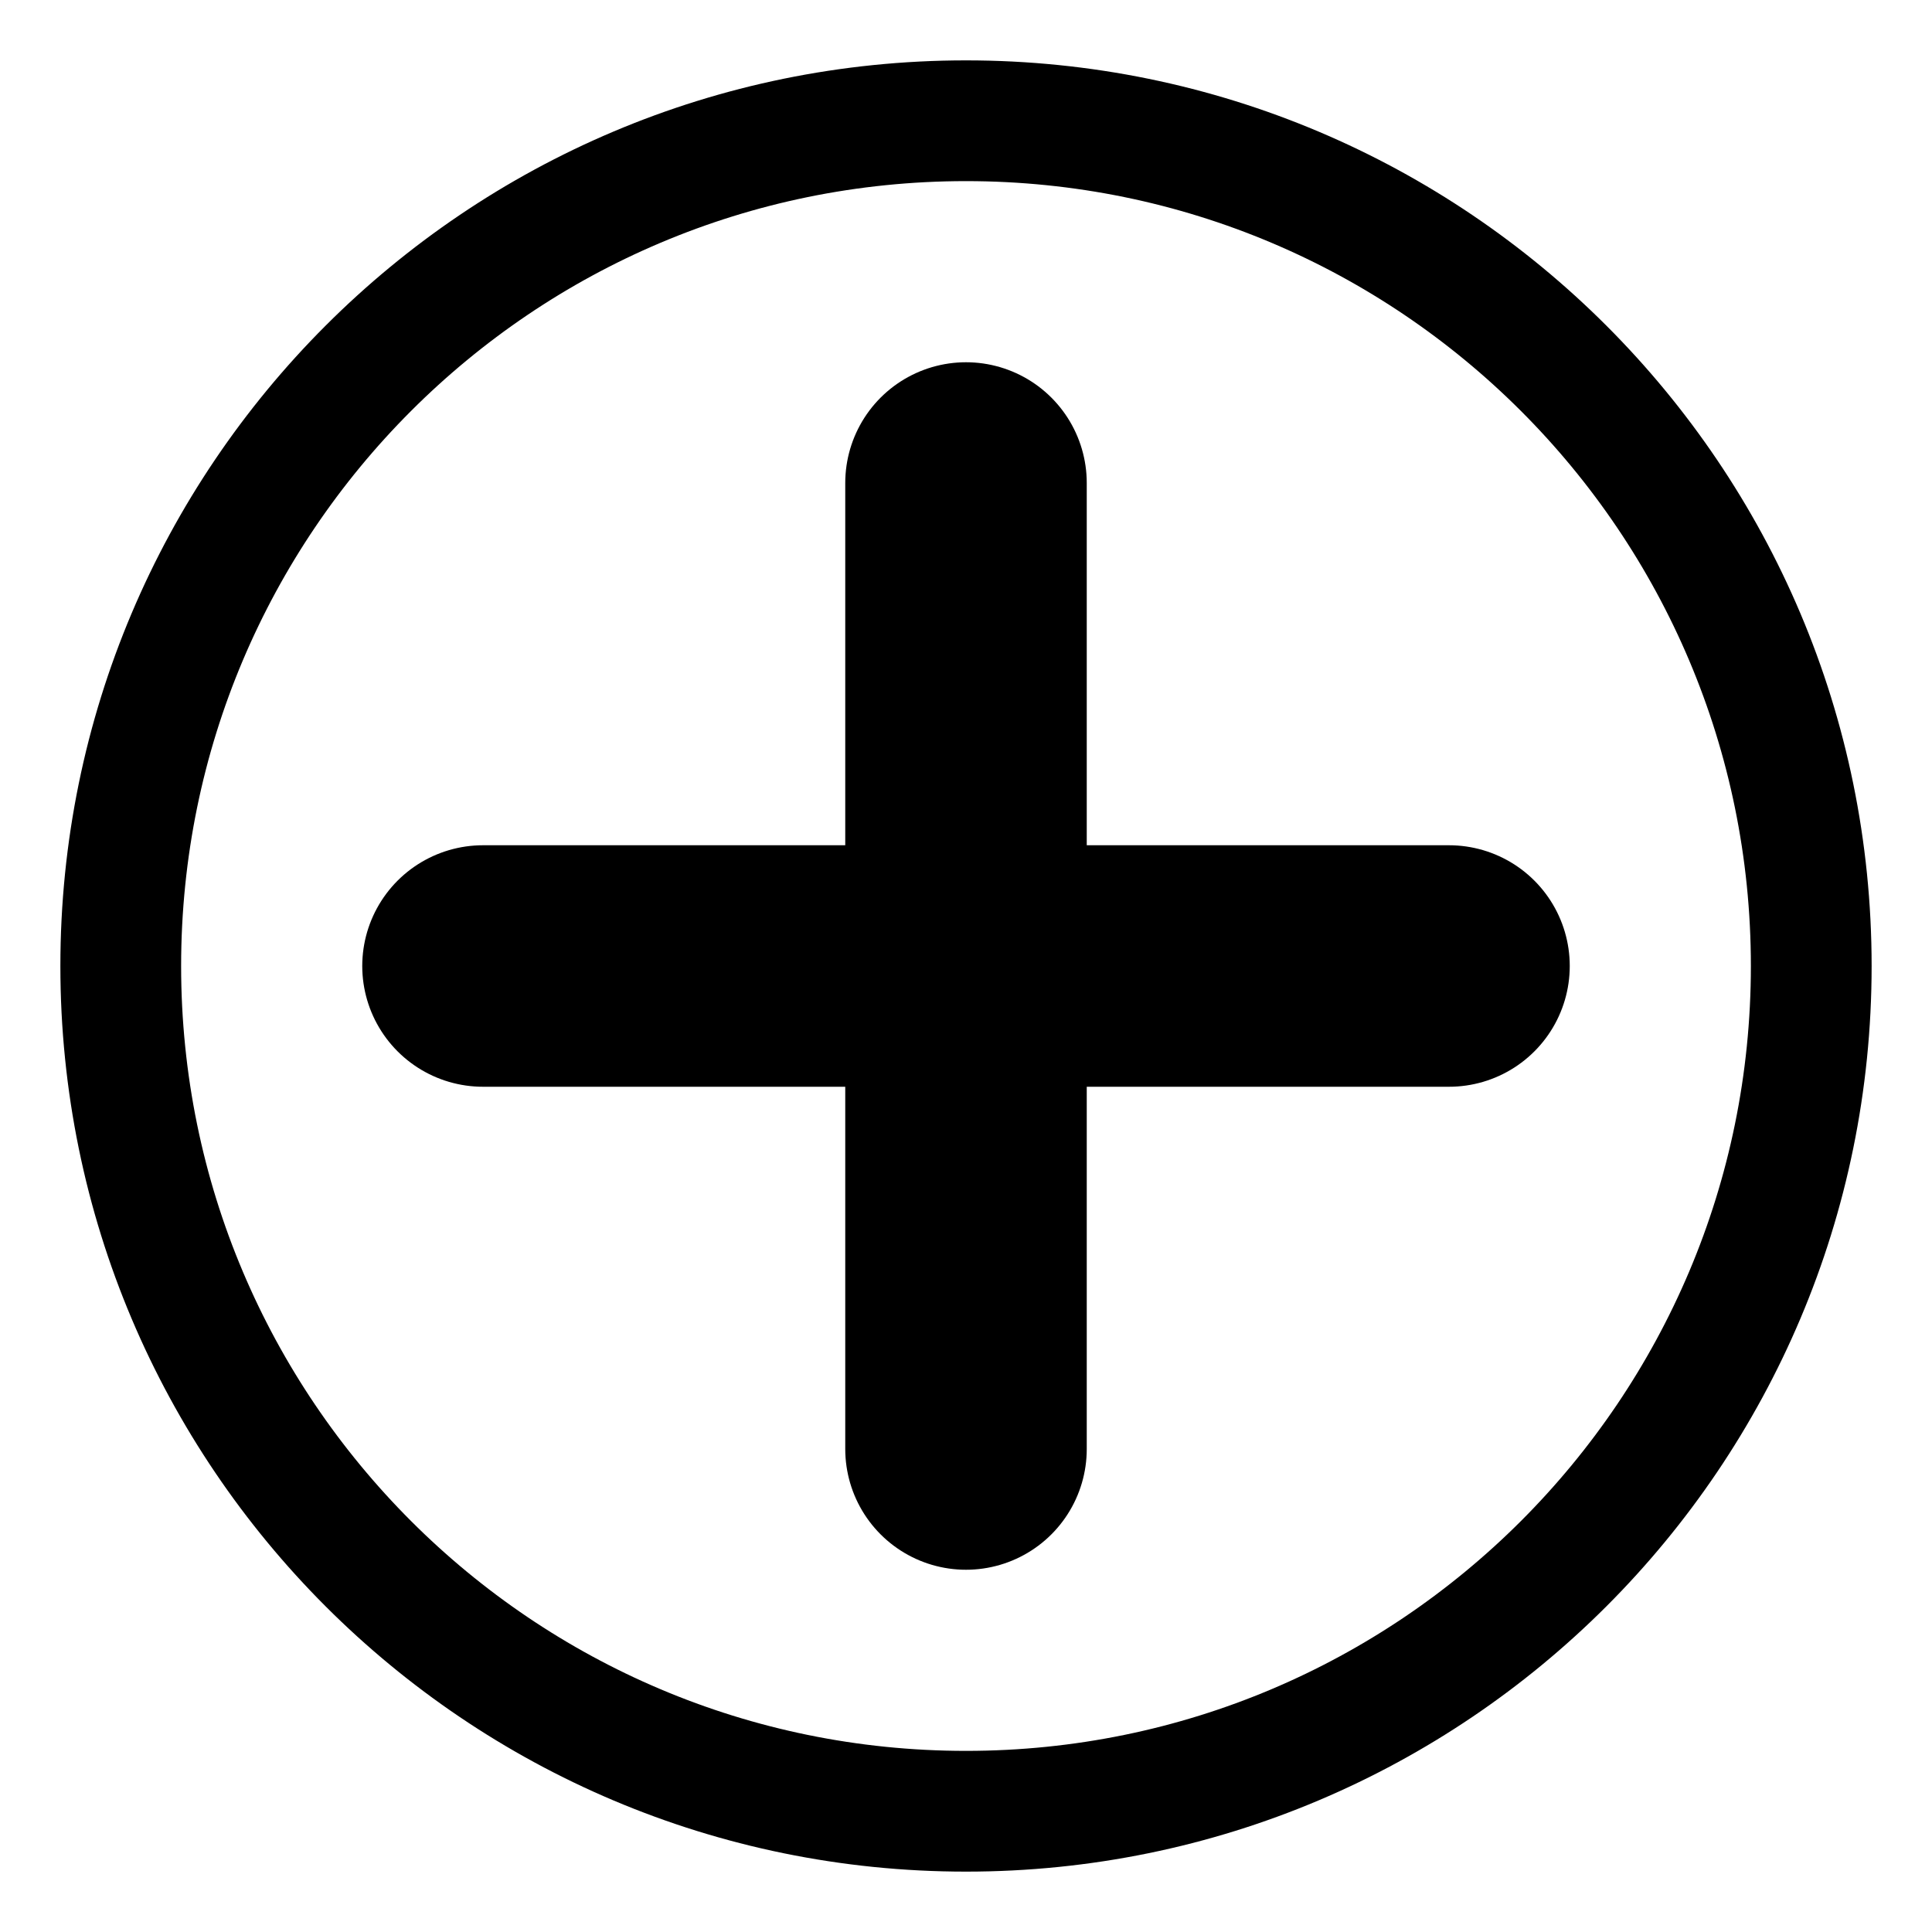
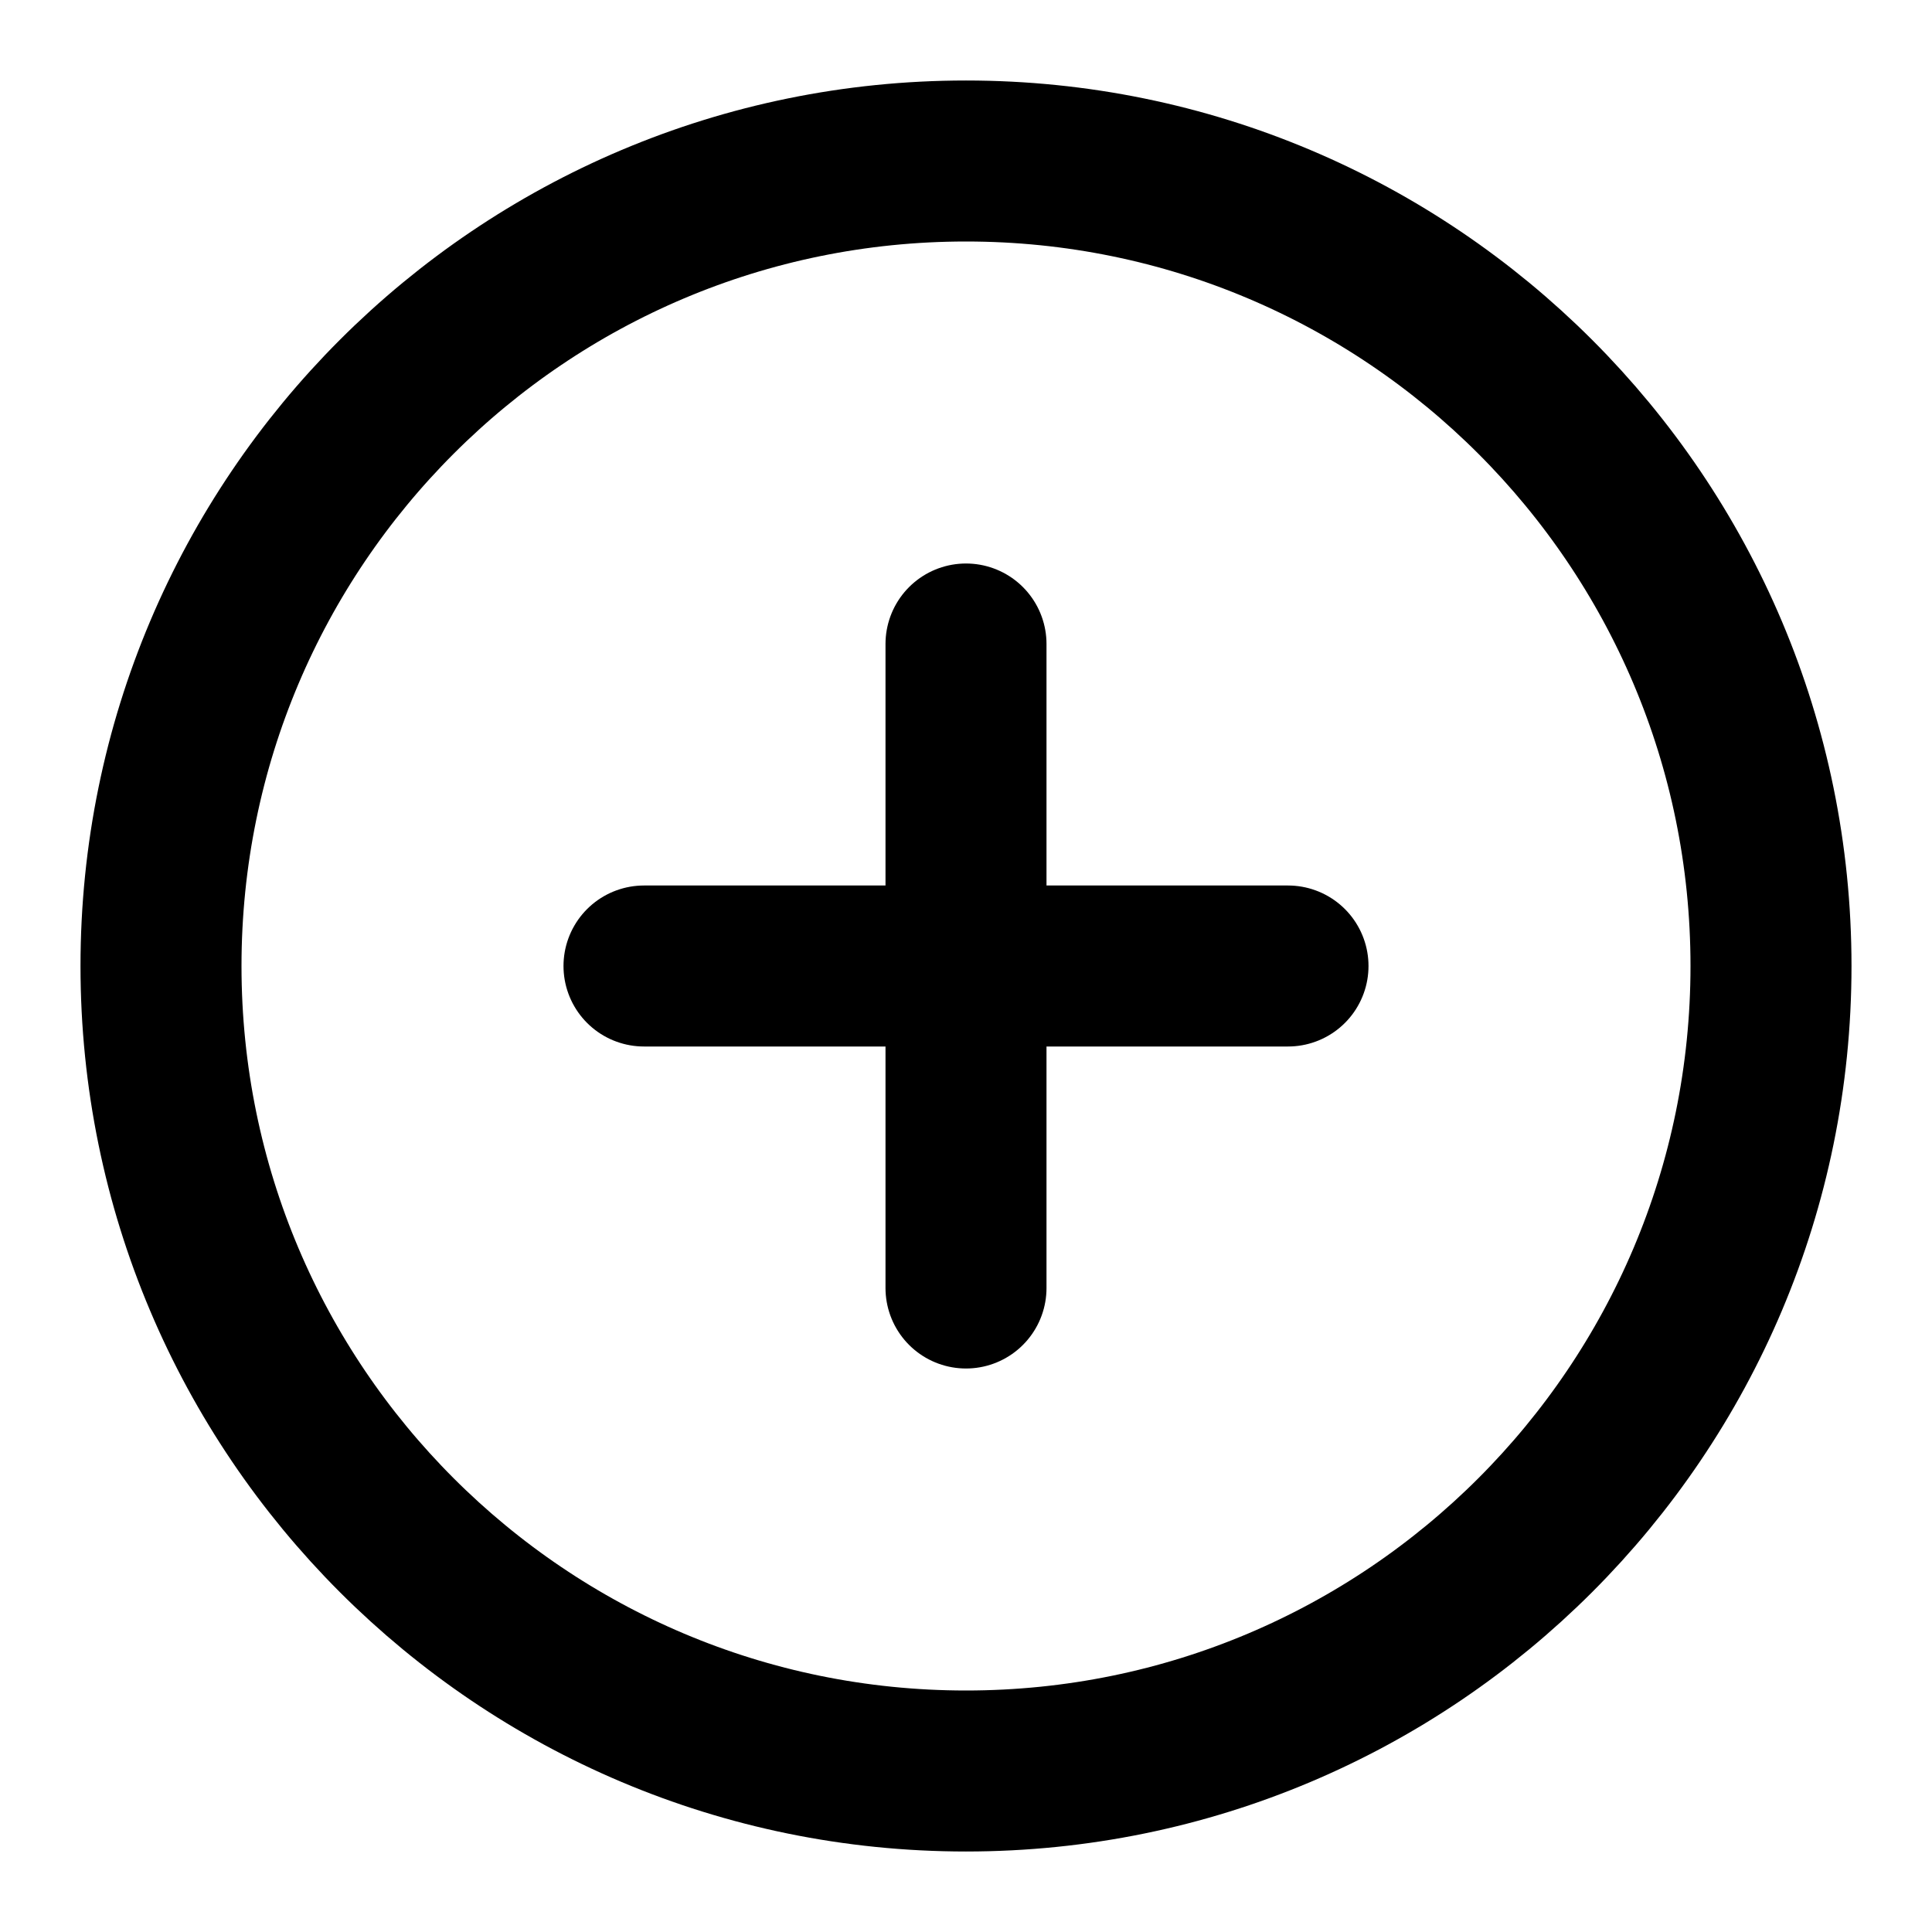
- <svg xmlns="http://www.w3.org/2000/svg" width="32" height="32" viewBox="0 0 16 16">
-   <circle cx="8" cy="8" r="7" fill="none" stroke="currentColor" stroke-width="1" />
-   <line x1="8" y1="4" x2="8" y2="12" stroke="currentColor" stroke-width="2" stroke-linecap="round" />
-   <line x1="4" y1="8" x2="12" y2="8" stroke="currentColor" stroke-width="2" stroke-linecap="round" />
+ <svg xmlns="http://www.w3.org/2000/svg" width="24" height="24" viewBox="0 0 24 24">
+   <circle cx="12" cy="12" r="10" fill="none" stroke="currentColor" stroke-width="2" />
+   <line x1="12" y1="8" x2="12" y2="16" stroke="currentColor" stroke-width="2" stroke-linecap="round" />
+   <line x1="8" y1="12" x2="16" y2="12" stroke="currentColor" stroke-width="2" stroke-linecap="round" />
</svg>
